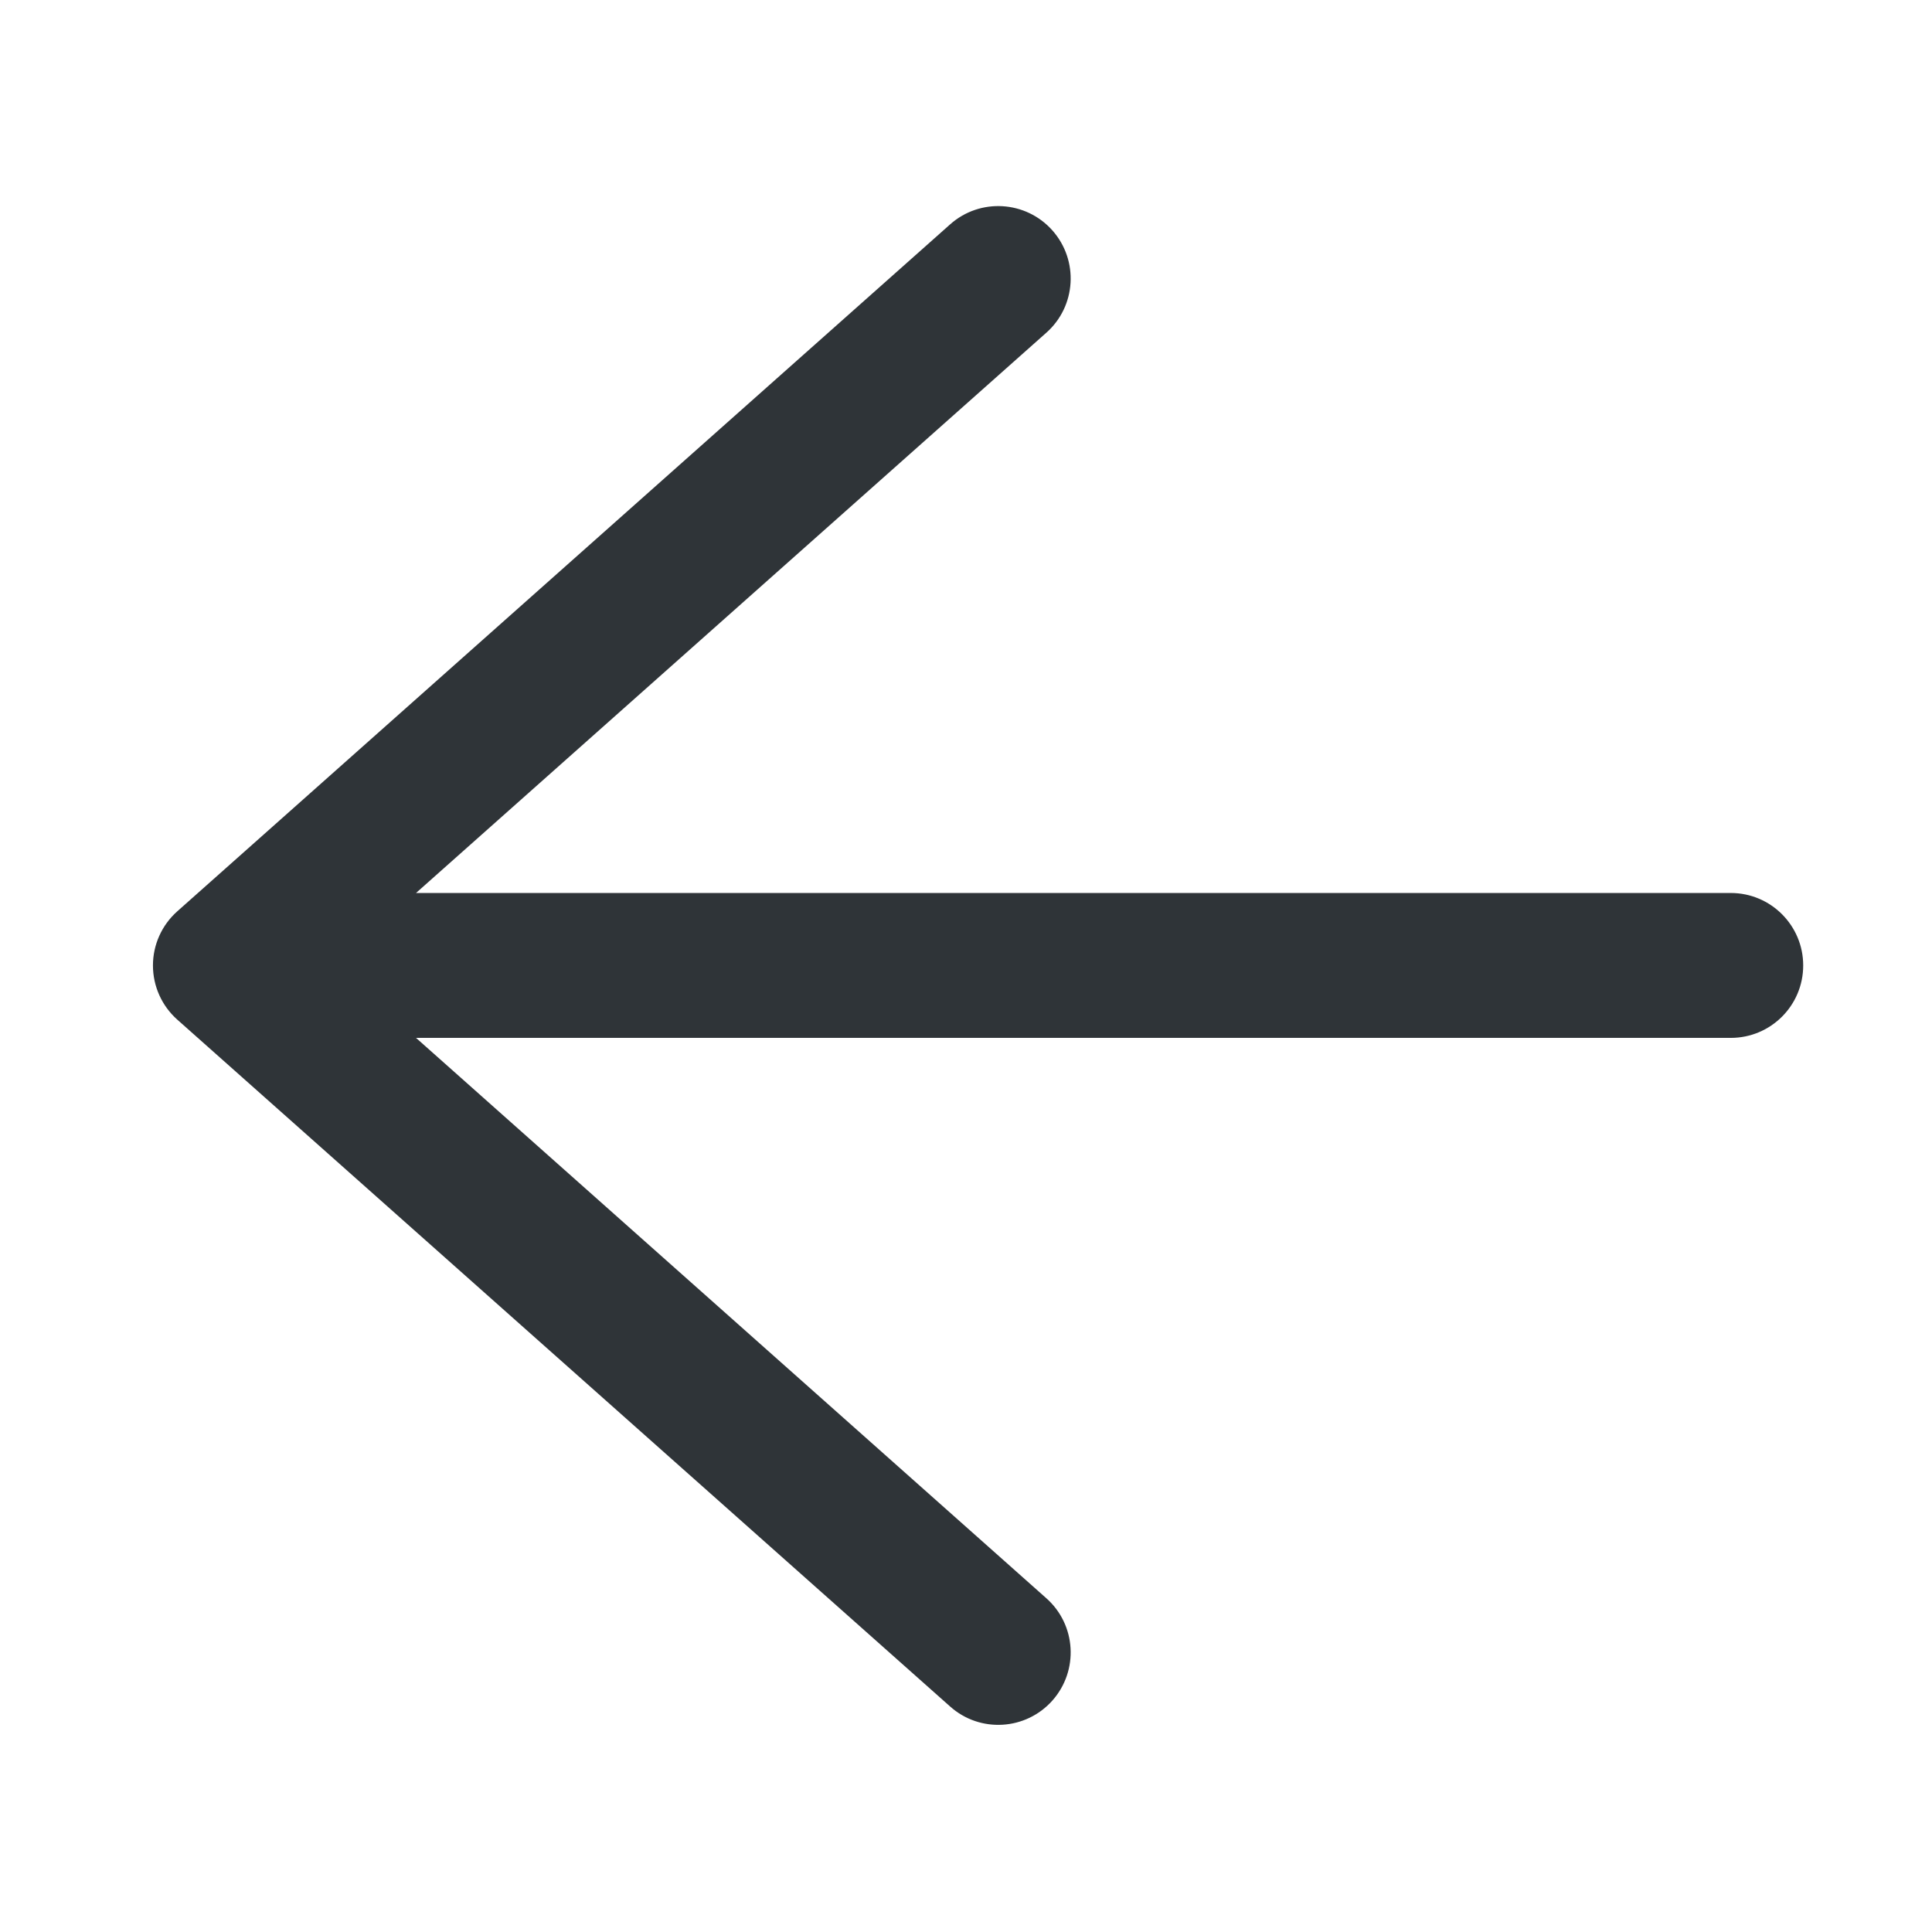
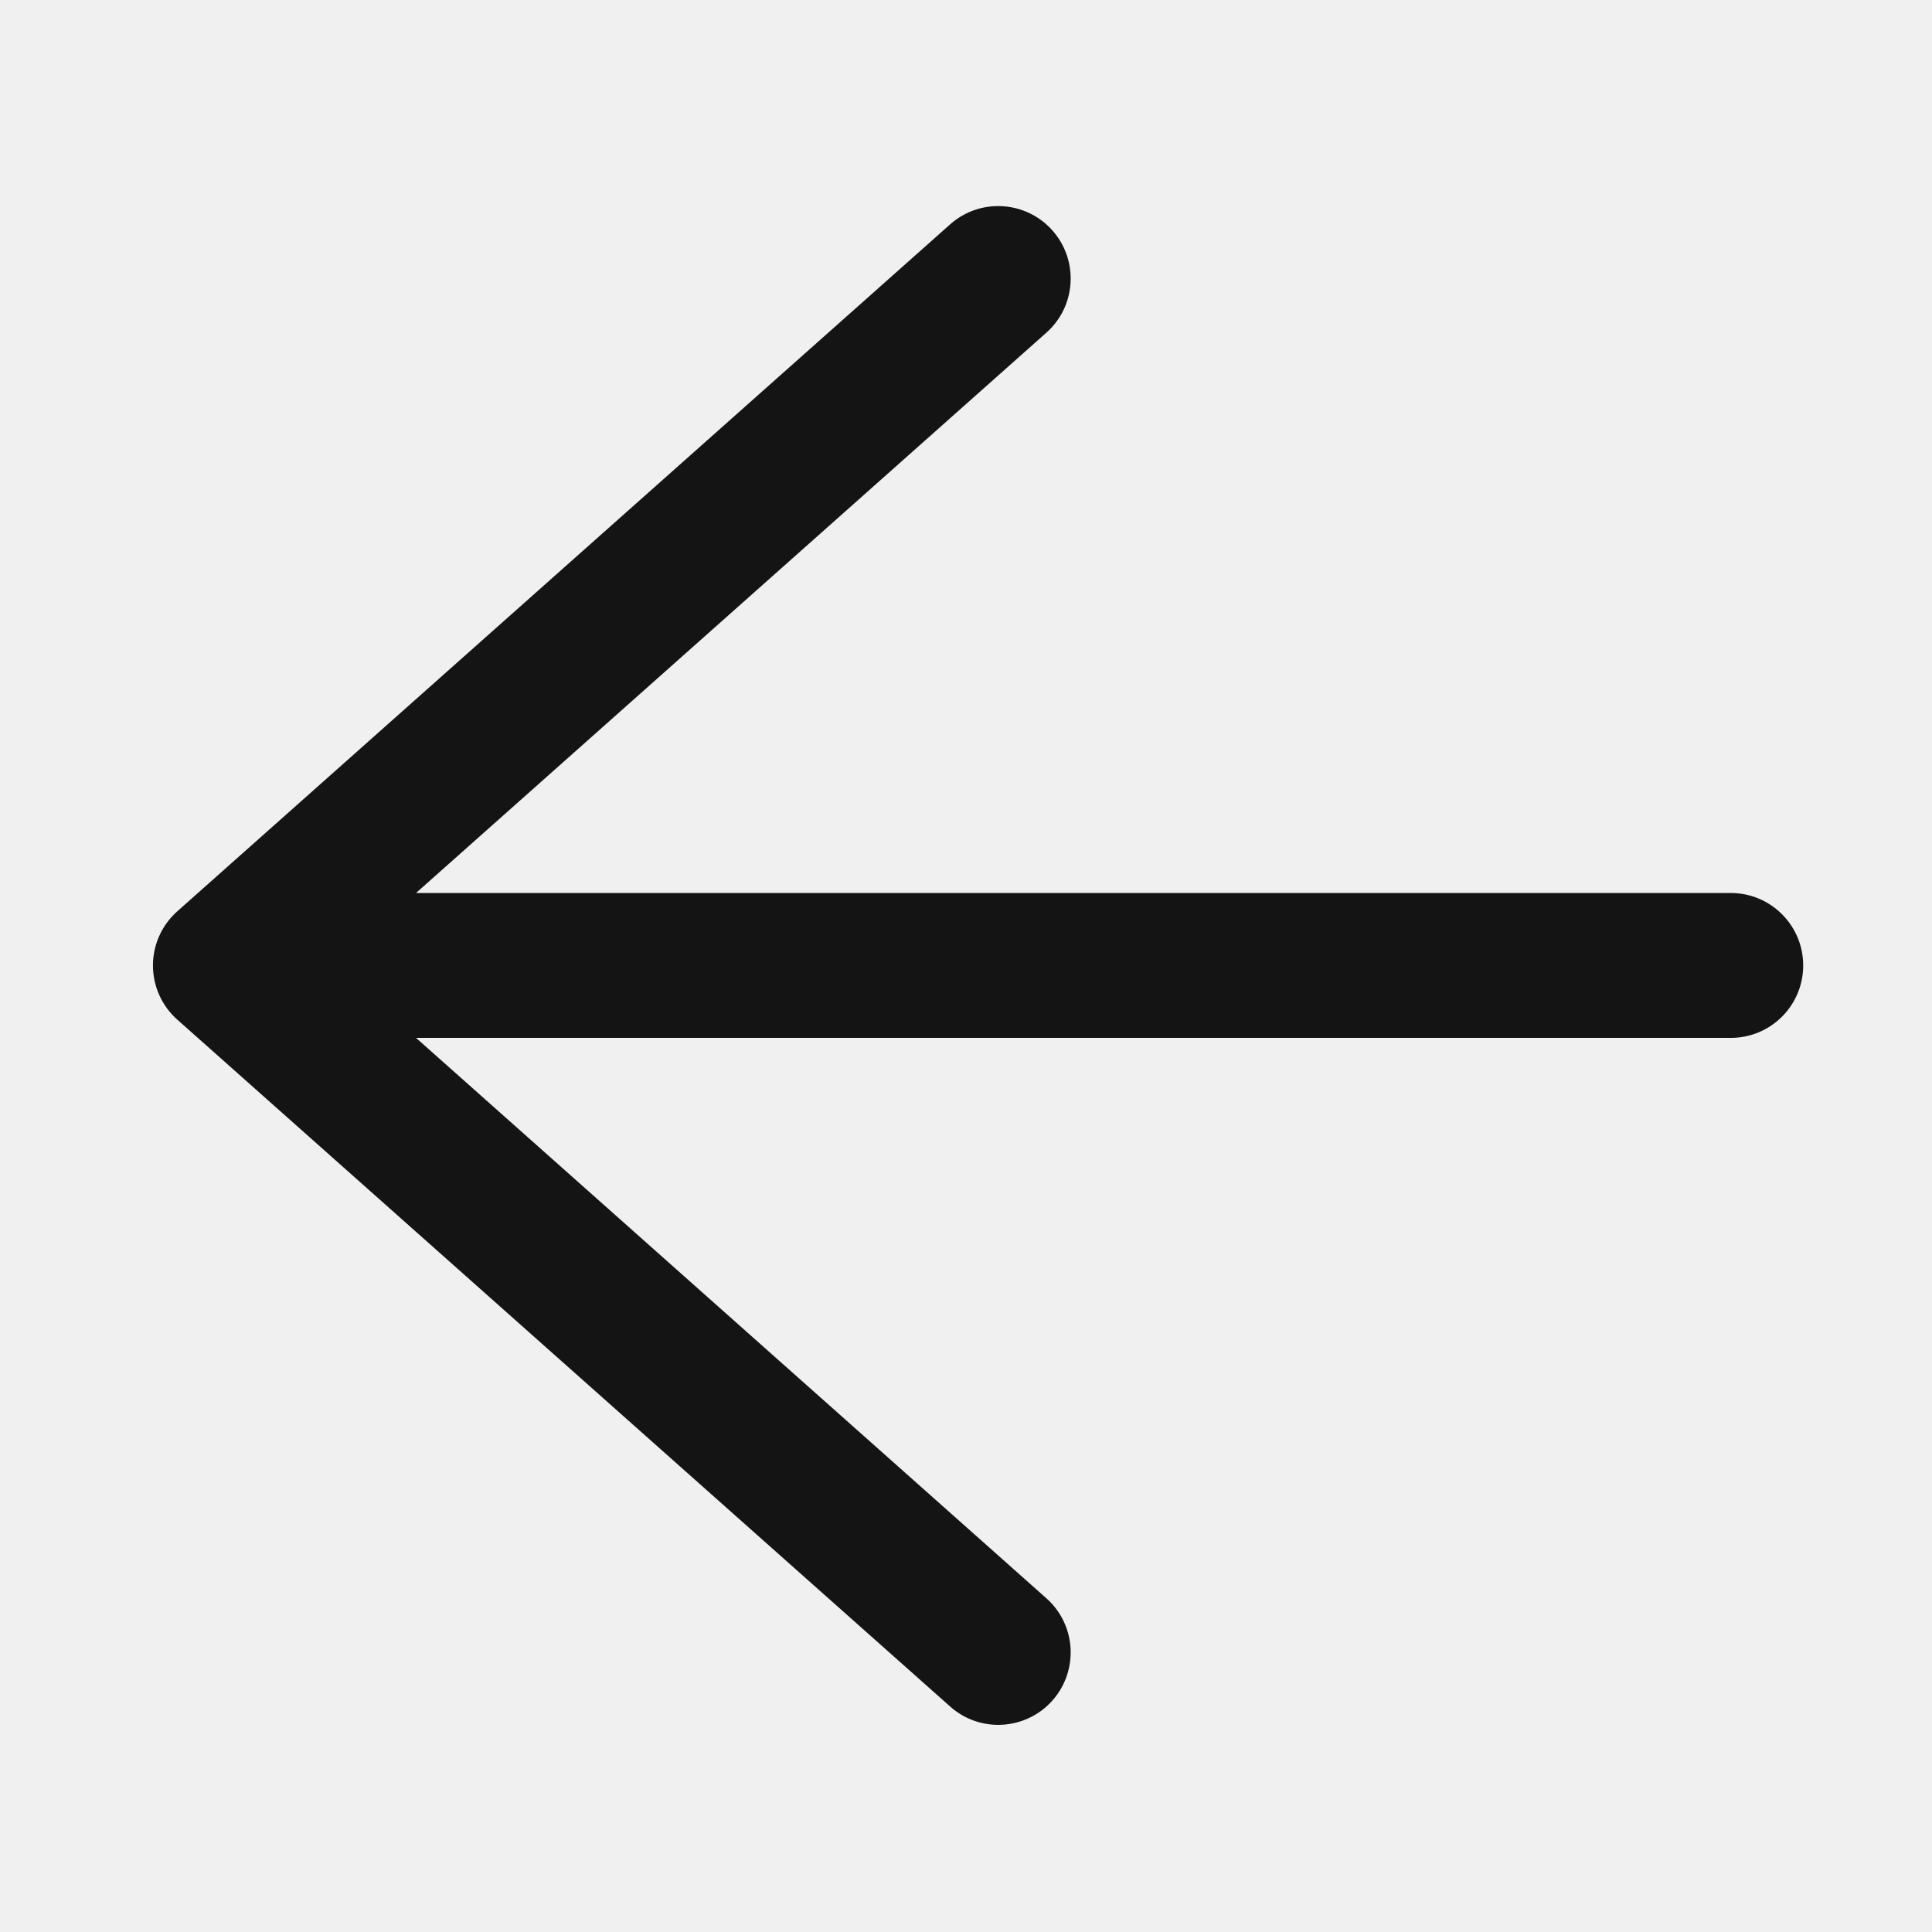
<svg xmlns="http://www.w3.org/2000/svg" width="24" height="24" viewBox="0 0 24 24" fill="none">
-   <g id="Section 6">
-     <path d="M-96 -7C-96 -8.105 -95.105 -9 -94 -9H110C111.105 -9 112 -8.105 112 -7V54C112 55.105 111.105 56 110 56H-94C-95.105 56 -96 55.105 -96 54V-7Z" fill="white" />
-     <path d="M-94 -9V-8H110V-9V-10H-94V-9ZM112 -7H111V54H112H113V-7H112ZM110 56V55H-94V56V57H110V56ZM-96 54H-95V-7H-96H-97V54H-96ZM-94 56V55C-94.552 55 -95 54.552 -95 54H-96H-97C-97 55.657 -95.657 57 -94 57V56ZM112 54H111C111 54.552 110.552 55 110 55V56V57C111.657 57 113 55.657 113 54H112ZM110 -9V-8C110.552 -8 111 -7.552 111 -7H112H113C113 -8.657 111.657 -10 110 -10V-9ZM-94 -9V-10C-95.657 -10 -97 -8.657 -97 -7H-96H-95C-95 -7.552 -94.552 -8 -94 -8V-9Z" fill="black" fill-opacity="0.1" />
-     <g id="Back Icon">
-       <g id="arrow_left_24">
-         <path id="-" fill-rule="evenodd" clip-rule="evenodd" d="M13.073 2.862C13.403 3.234 13.37 3.803 12.998 4.133L5.168 11.093H21.5C21.997 11.093 22.4 11.496 22.4 11.993C22.4 12.491 21.997 12.893 21.5 12.893H5.168L12.998 19.854C13.37 20.184 13.403 20.753 13.073 21.125C12.743 21.496 12.174 21.53 11.803 21.199L2.202 12.666C2.01 12.495 1.9 12.251 1.9 11.993C1.9 11.736 2.01 11.492 2.202 11.321L11.803 2.787C12.174 2.457 12.743 2.491 13.073 2.862Z" fill="#2F3438" />
-       </g>
-     </g>
-   </g>
+   <path fill-rule="evenodd" clip-rule="evenodd" d="M13.073 2.862C13.403 3.234 13.37 3.803 12.998 4.133L5.168 11.093H21.5C21.997 11.093 22.4 11.496 22.4 11.993C22.4 12.491 21.997 12.893 21.5 12.893H5.168L12.998 19.854C13.37 20.184 13.403 20.753 13.073 21.125C12.743 21.496 12.174 21.53 11.803 21.199L2.202 12.666C2.01 12.495 1.9 12.251 1.9 11.993C1.9 11.736 2.01 11.492 2.202 11.321L11.803 2.787C12.174 2.457 12.743 2.491 13.073 2.862Z" fill="#141414" />
</svg>
